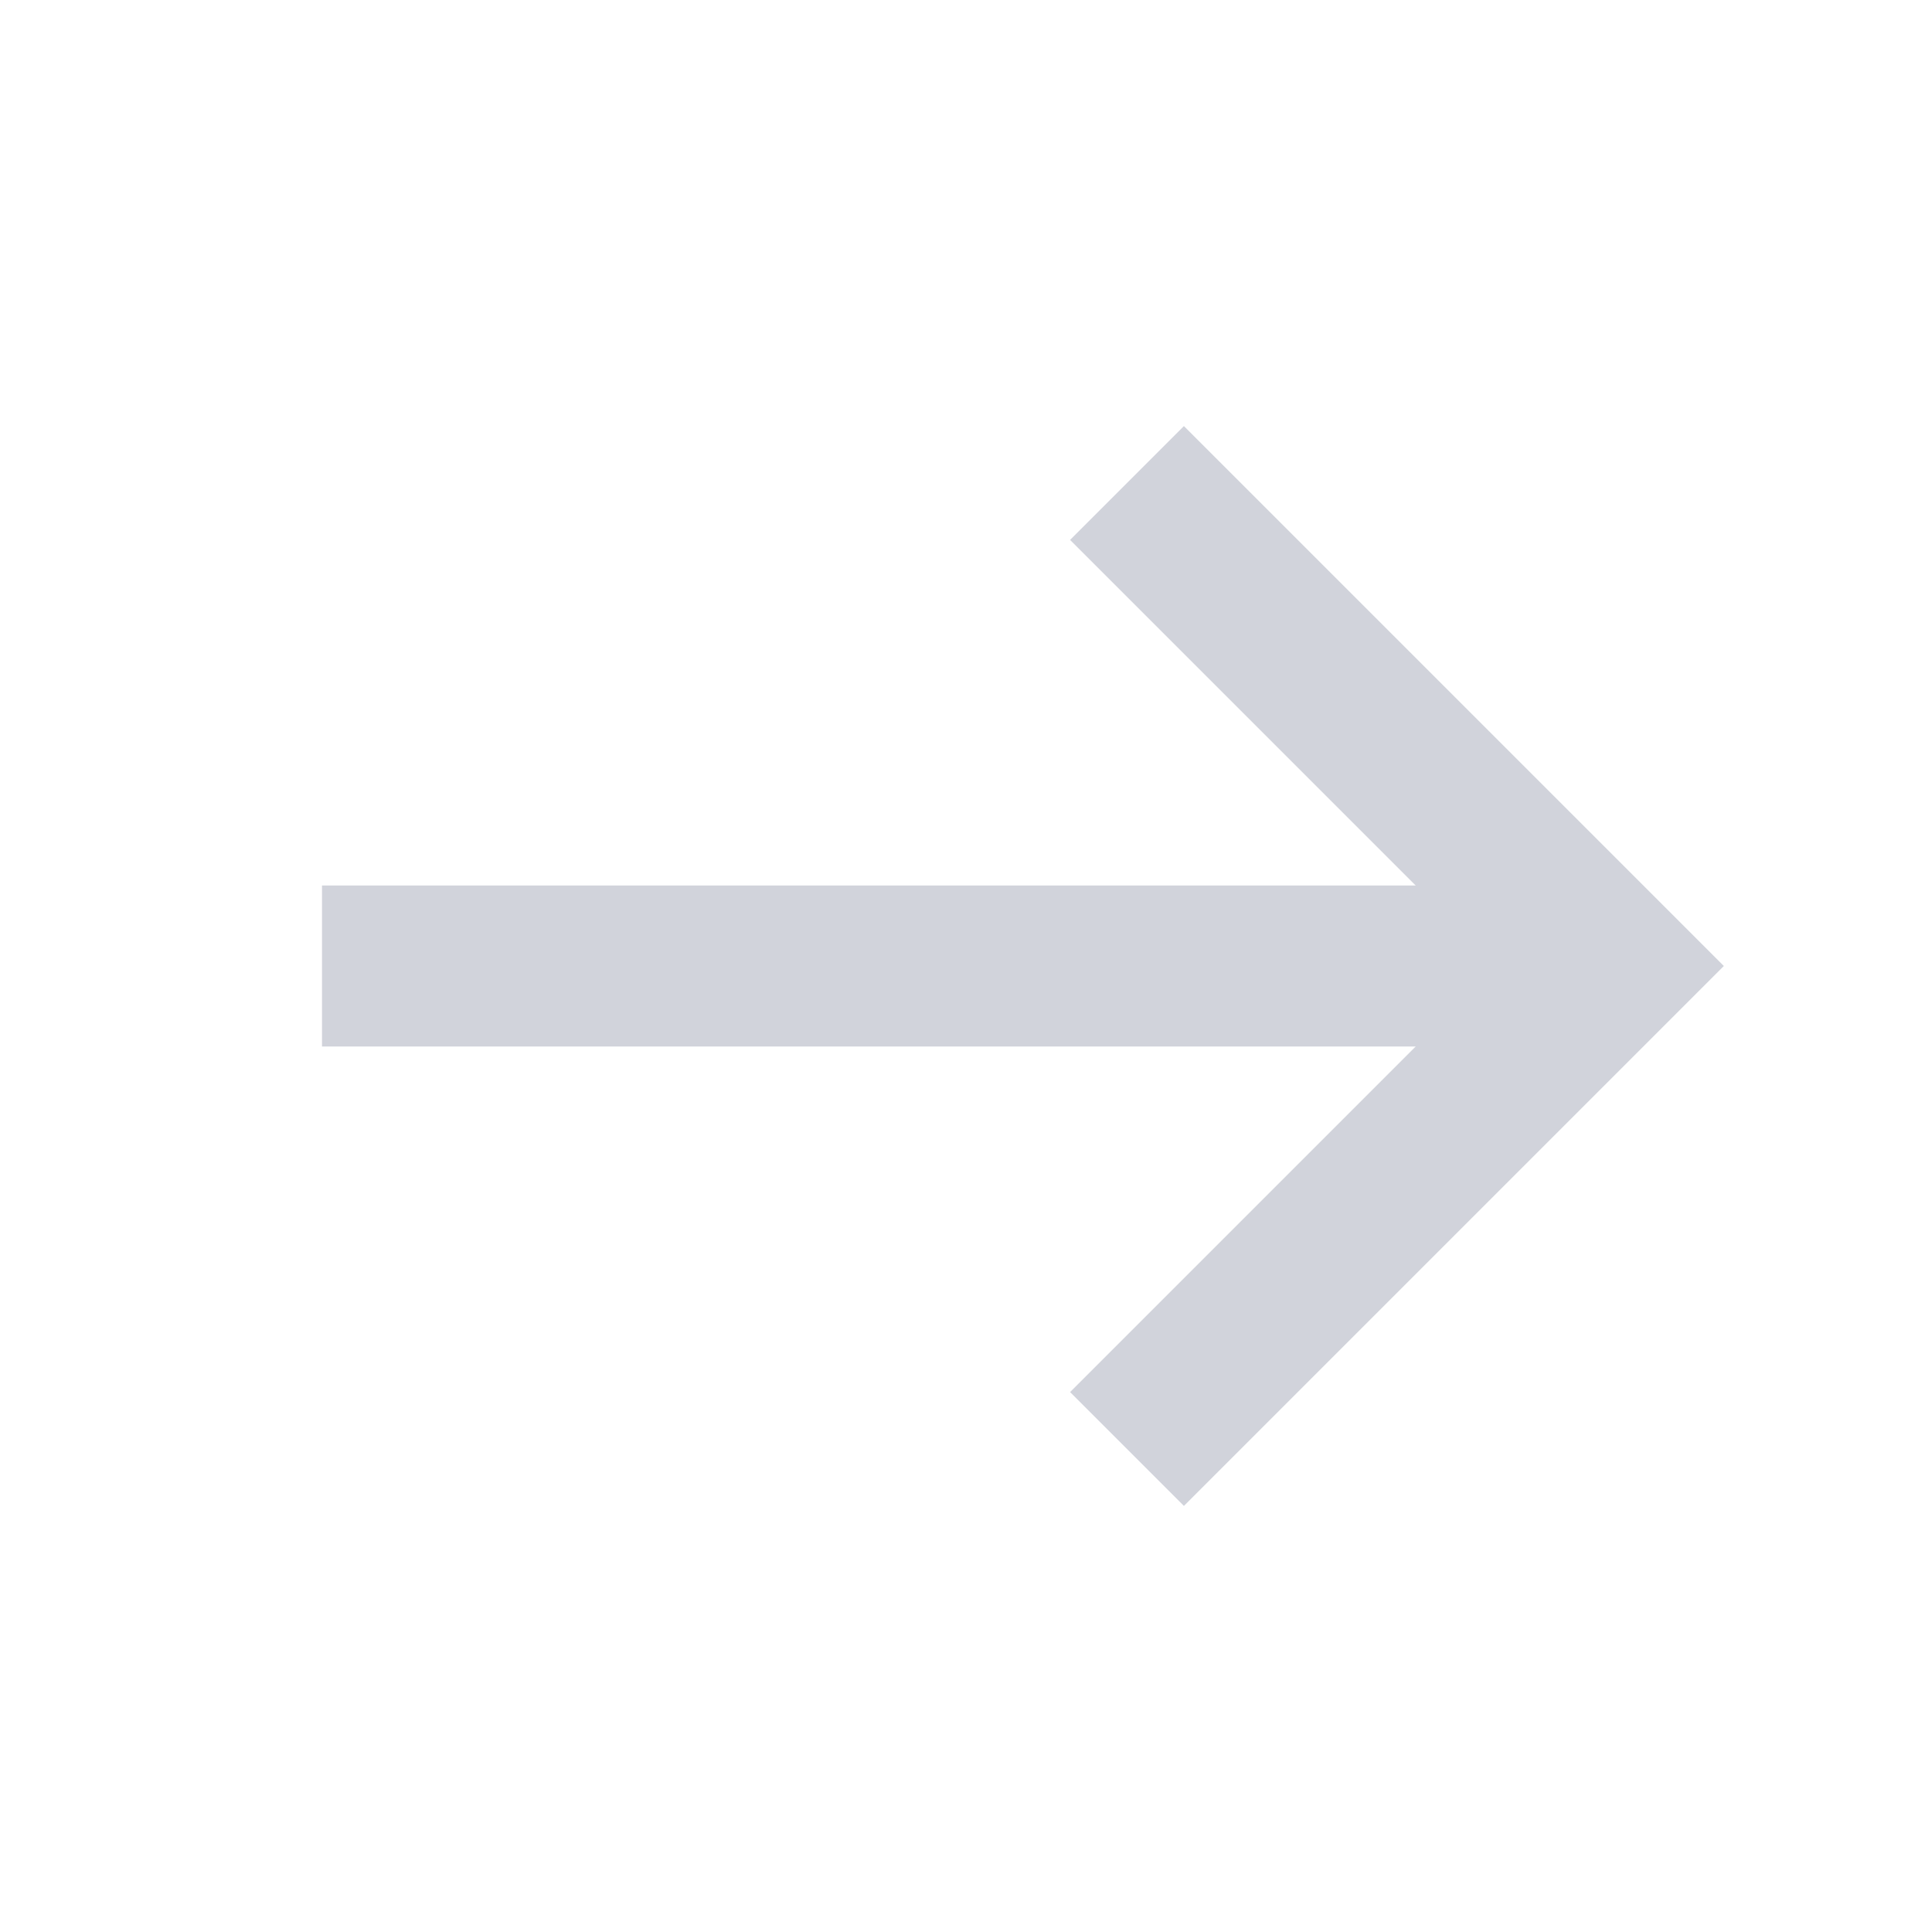
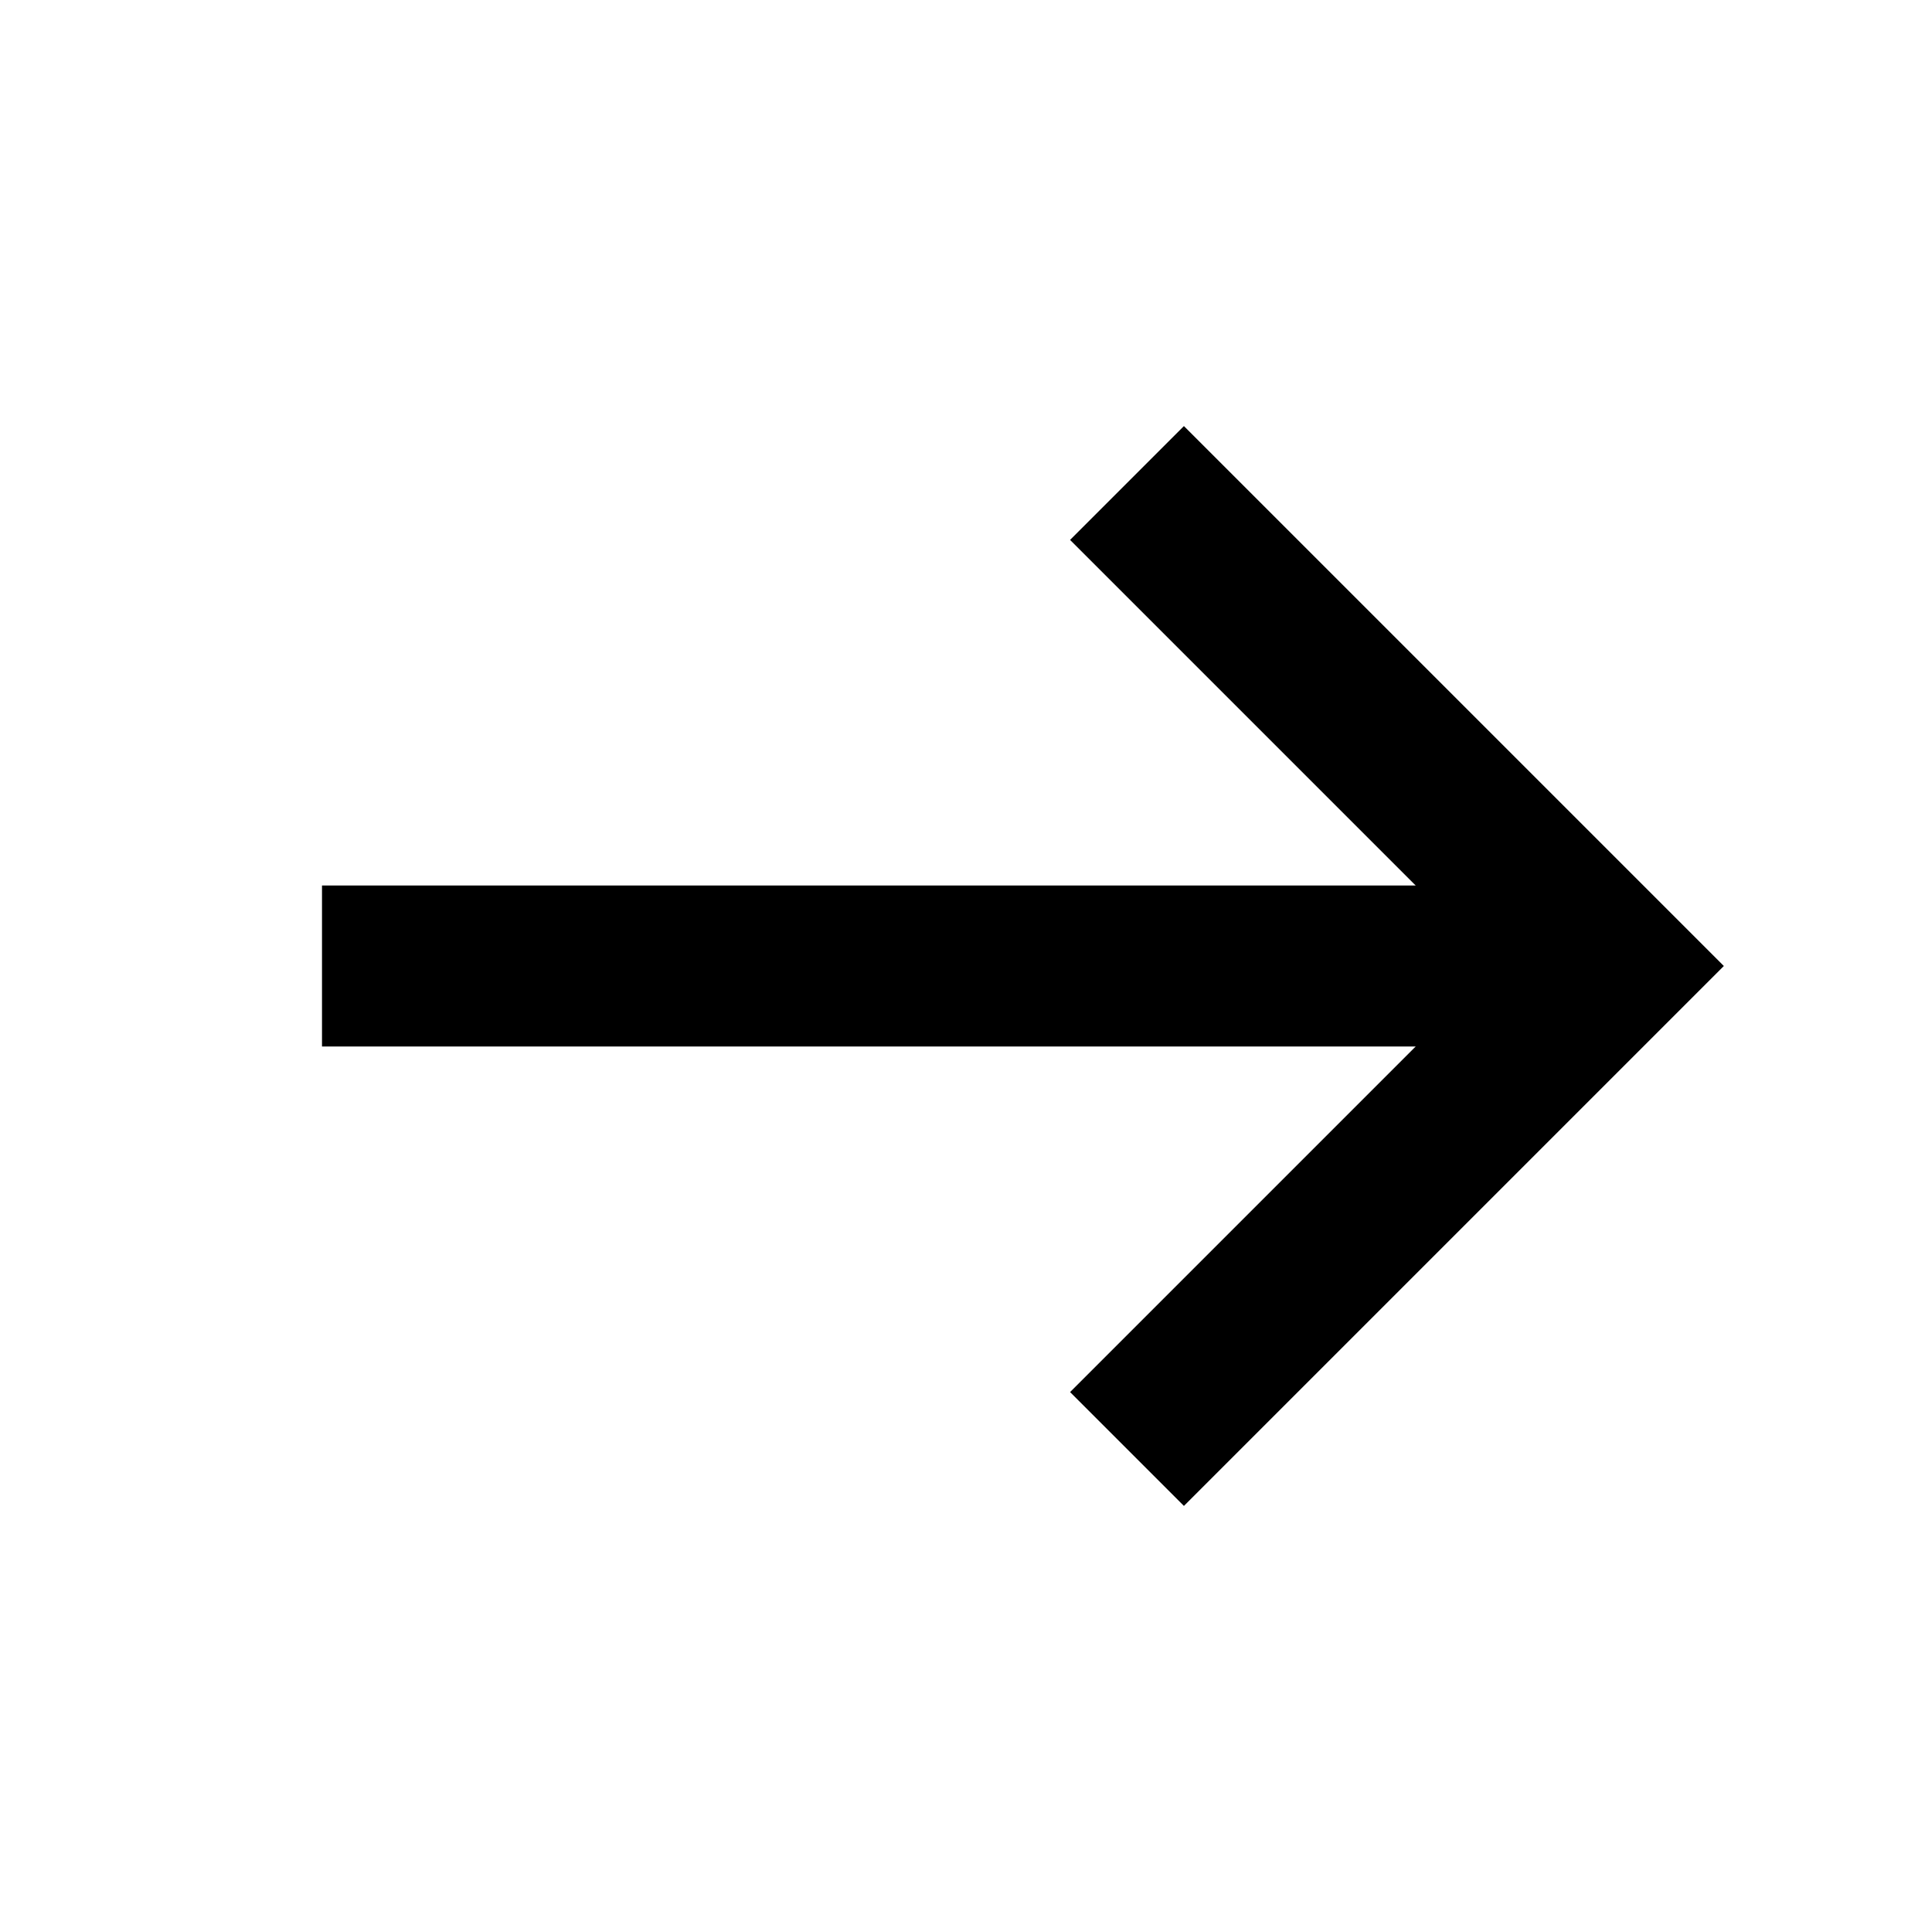
- <svg xmlns="http://www.w3.org/2000/svg" width="24" height="24" viewBox="0 0 24 24" fill="none" stroke="#D1D3DB" stroke-width="2" stroke-linecap="butt" stroke-linejoin="miter">
+ <svg xmlns="http://www.w3.org/2000/svg" width="24" height="24" viewBox="0 0 24 24" fill="none" stroke="currentColor" stroke-width="2" stroke-linecap="butt" stroke-linejoin="miter">
  <line x1="4" y1="12" x2="20" y2="12" />
  <polyline points="14 6 20 12 14 18" />
</svg>
